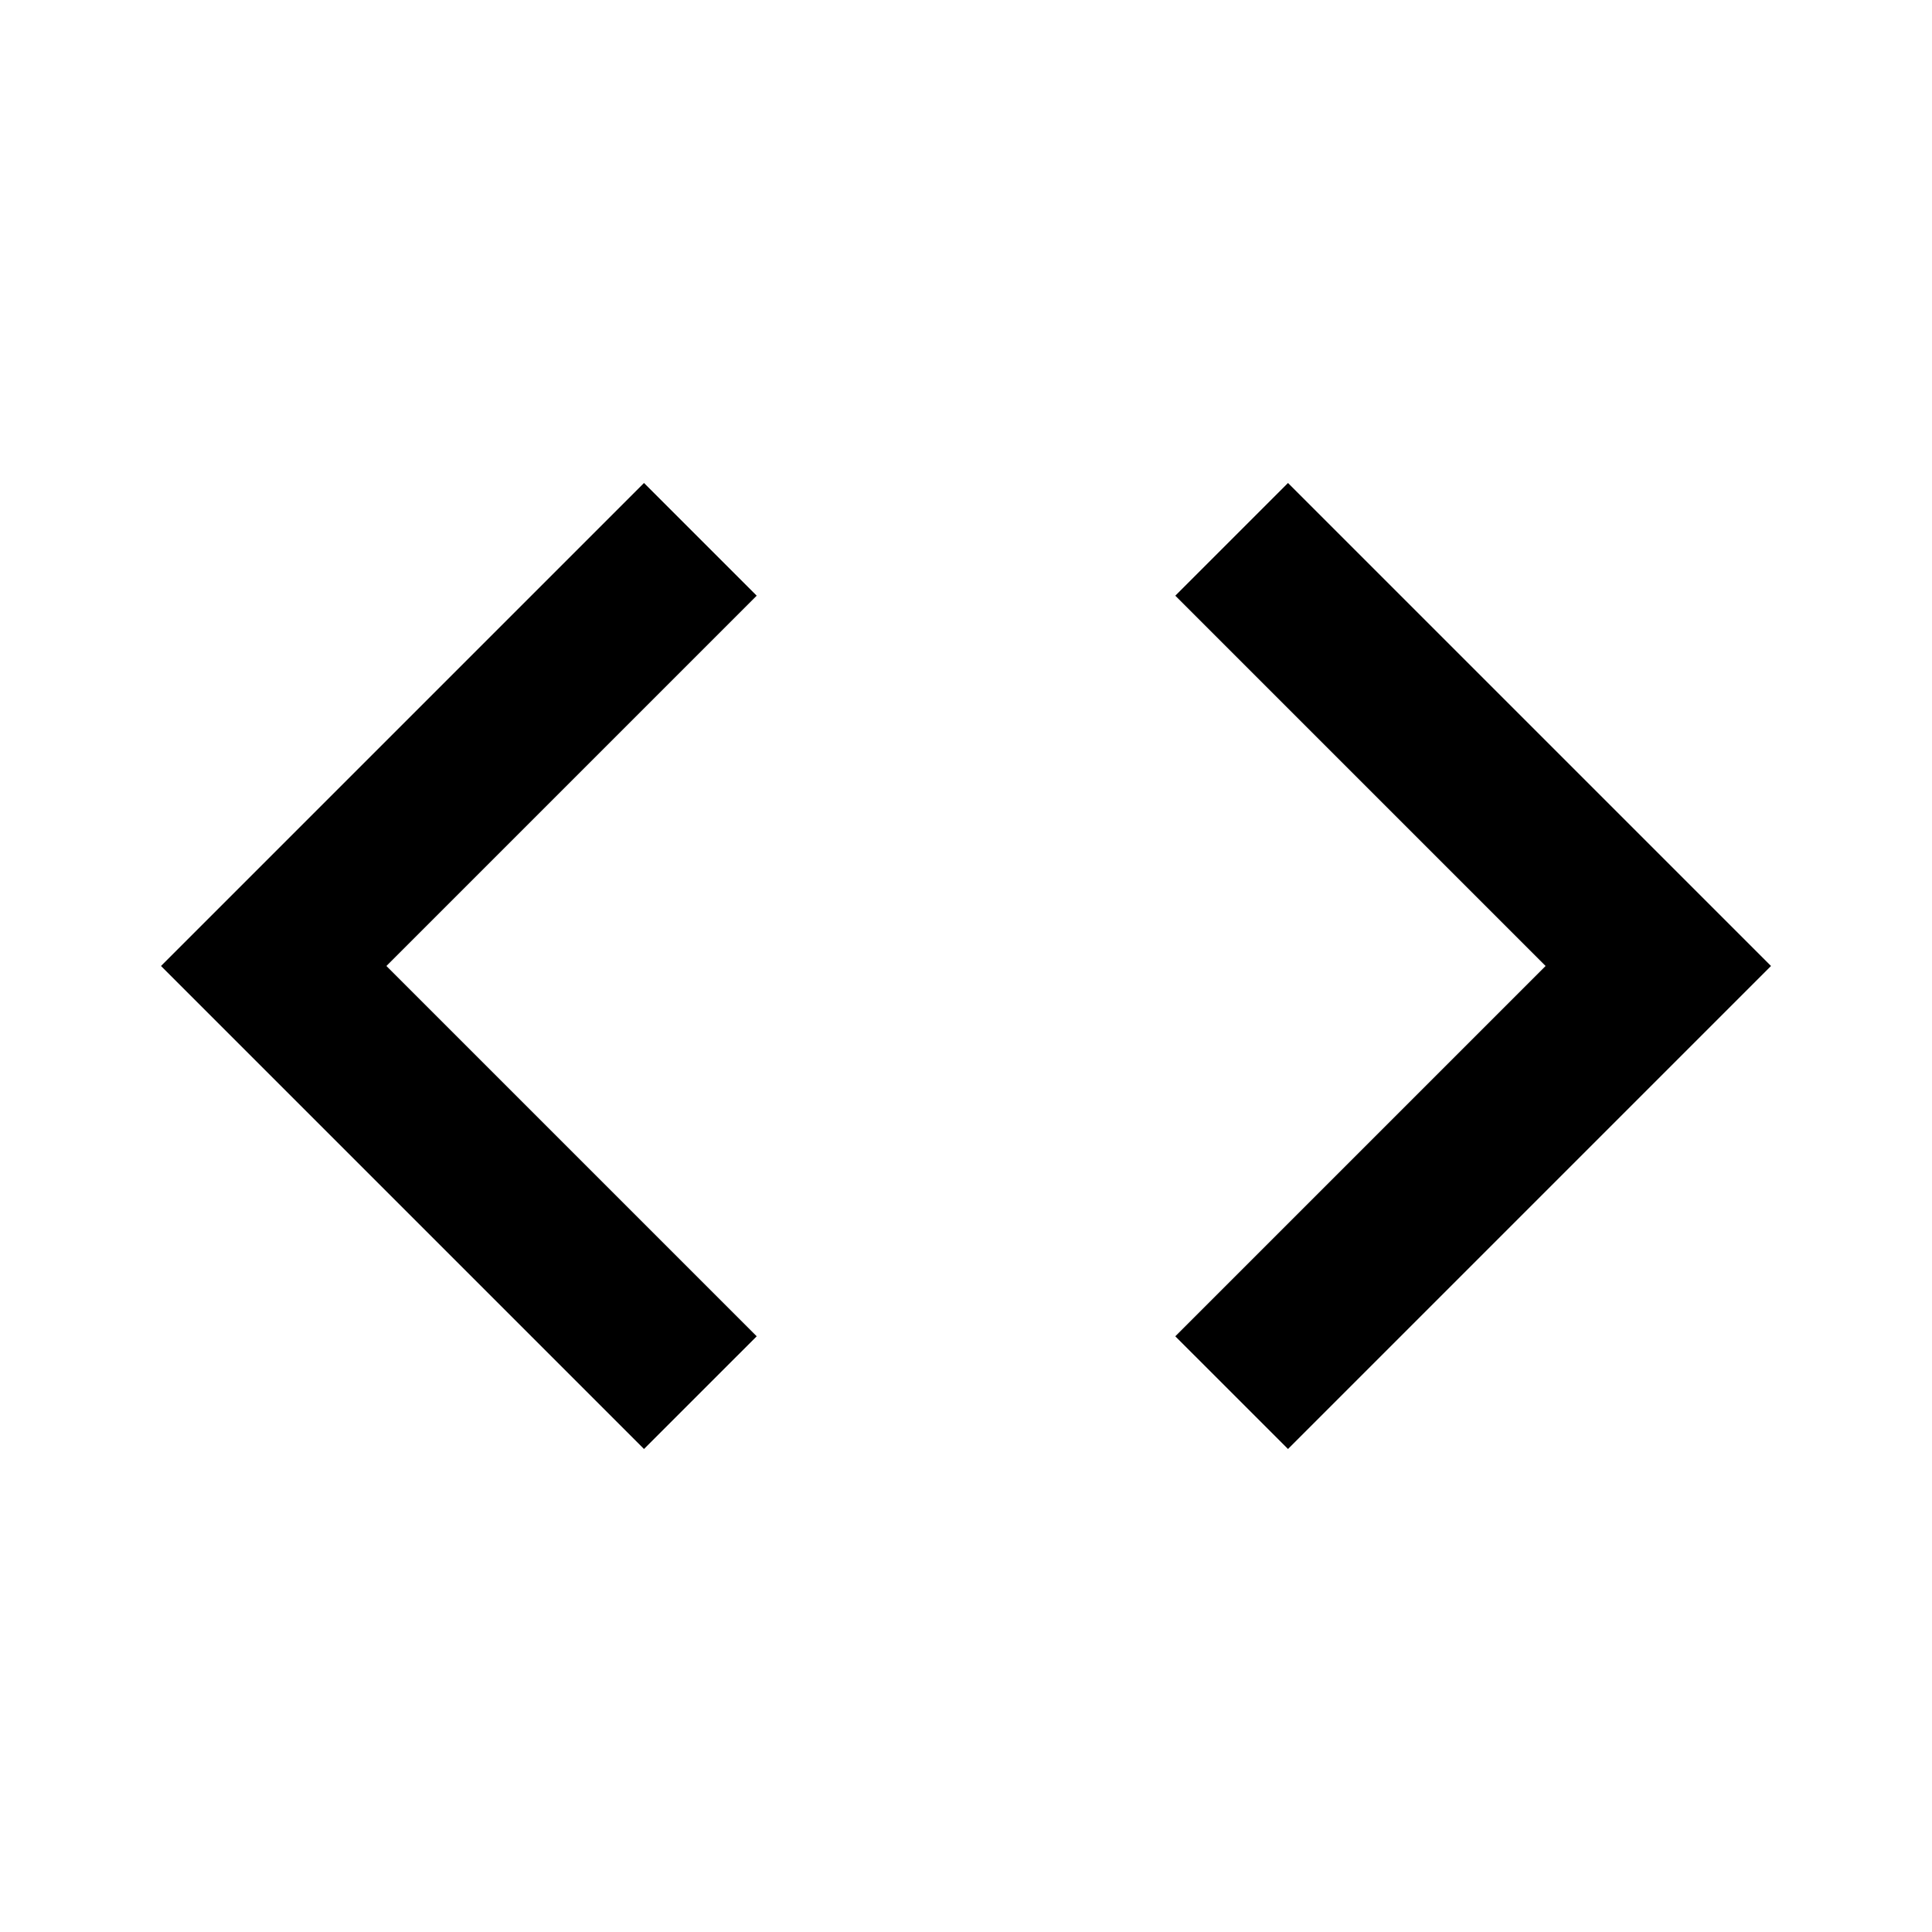
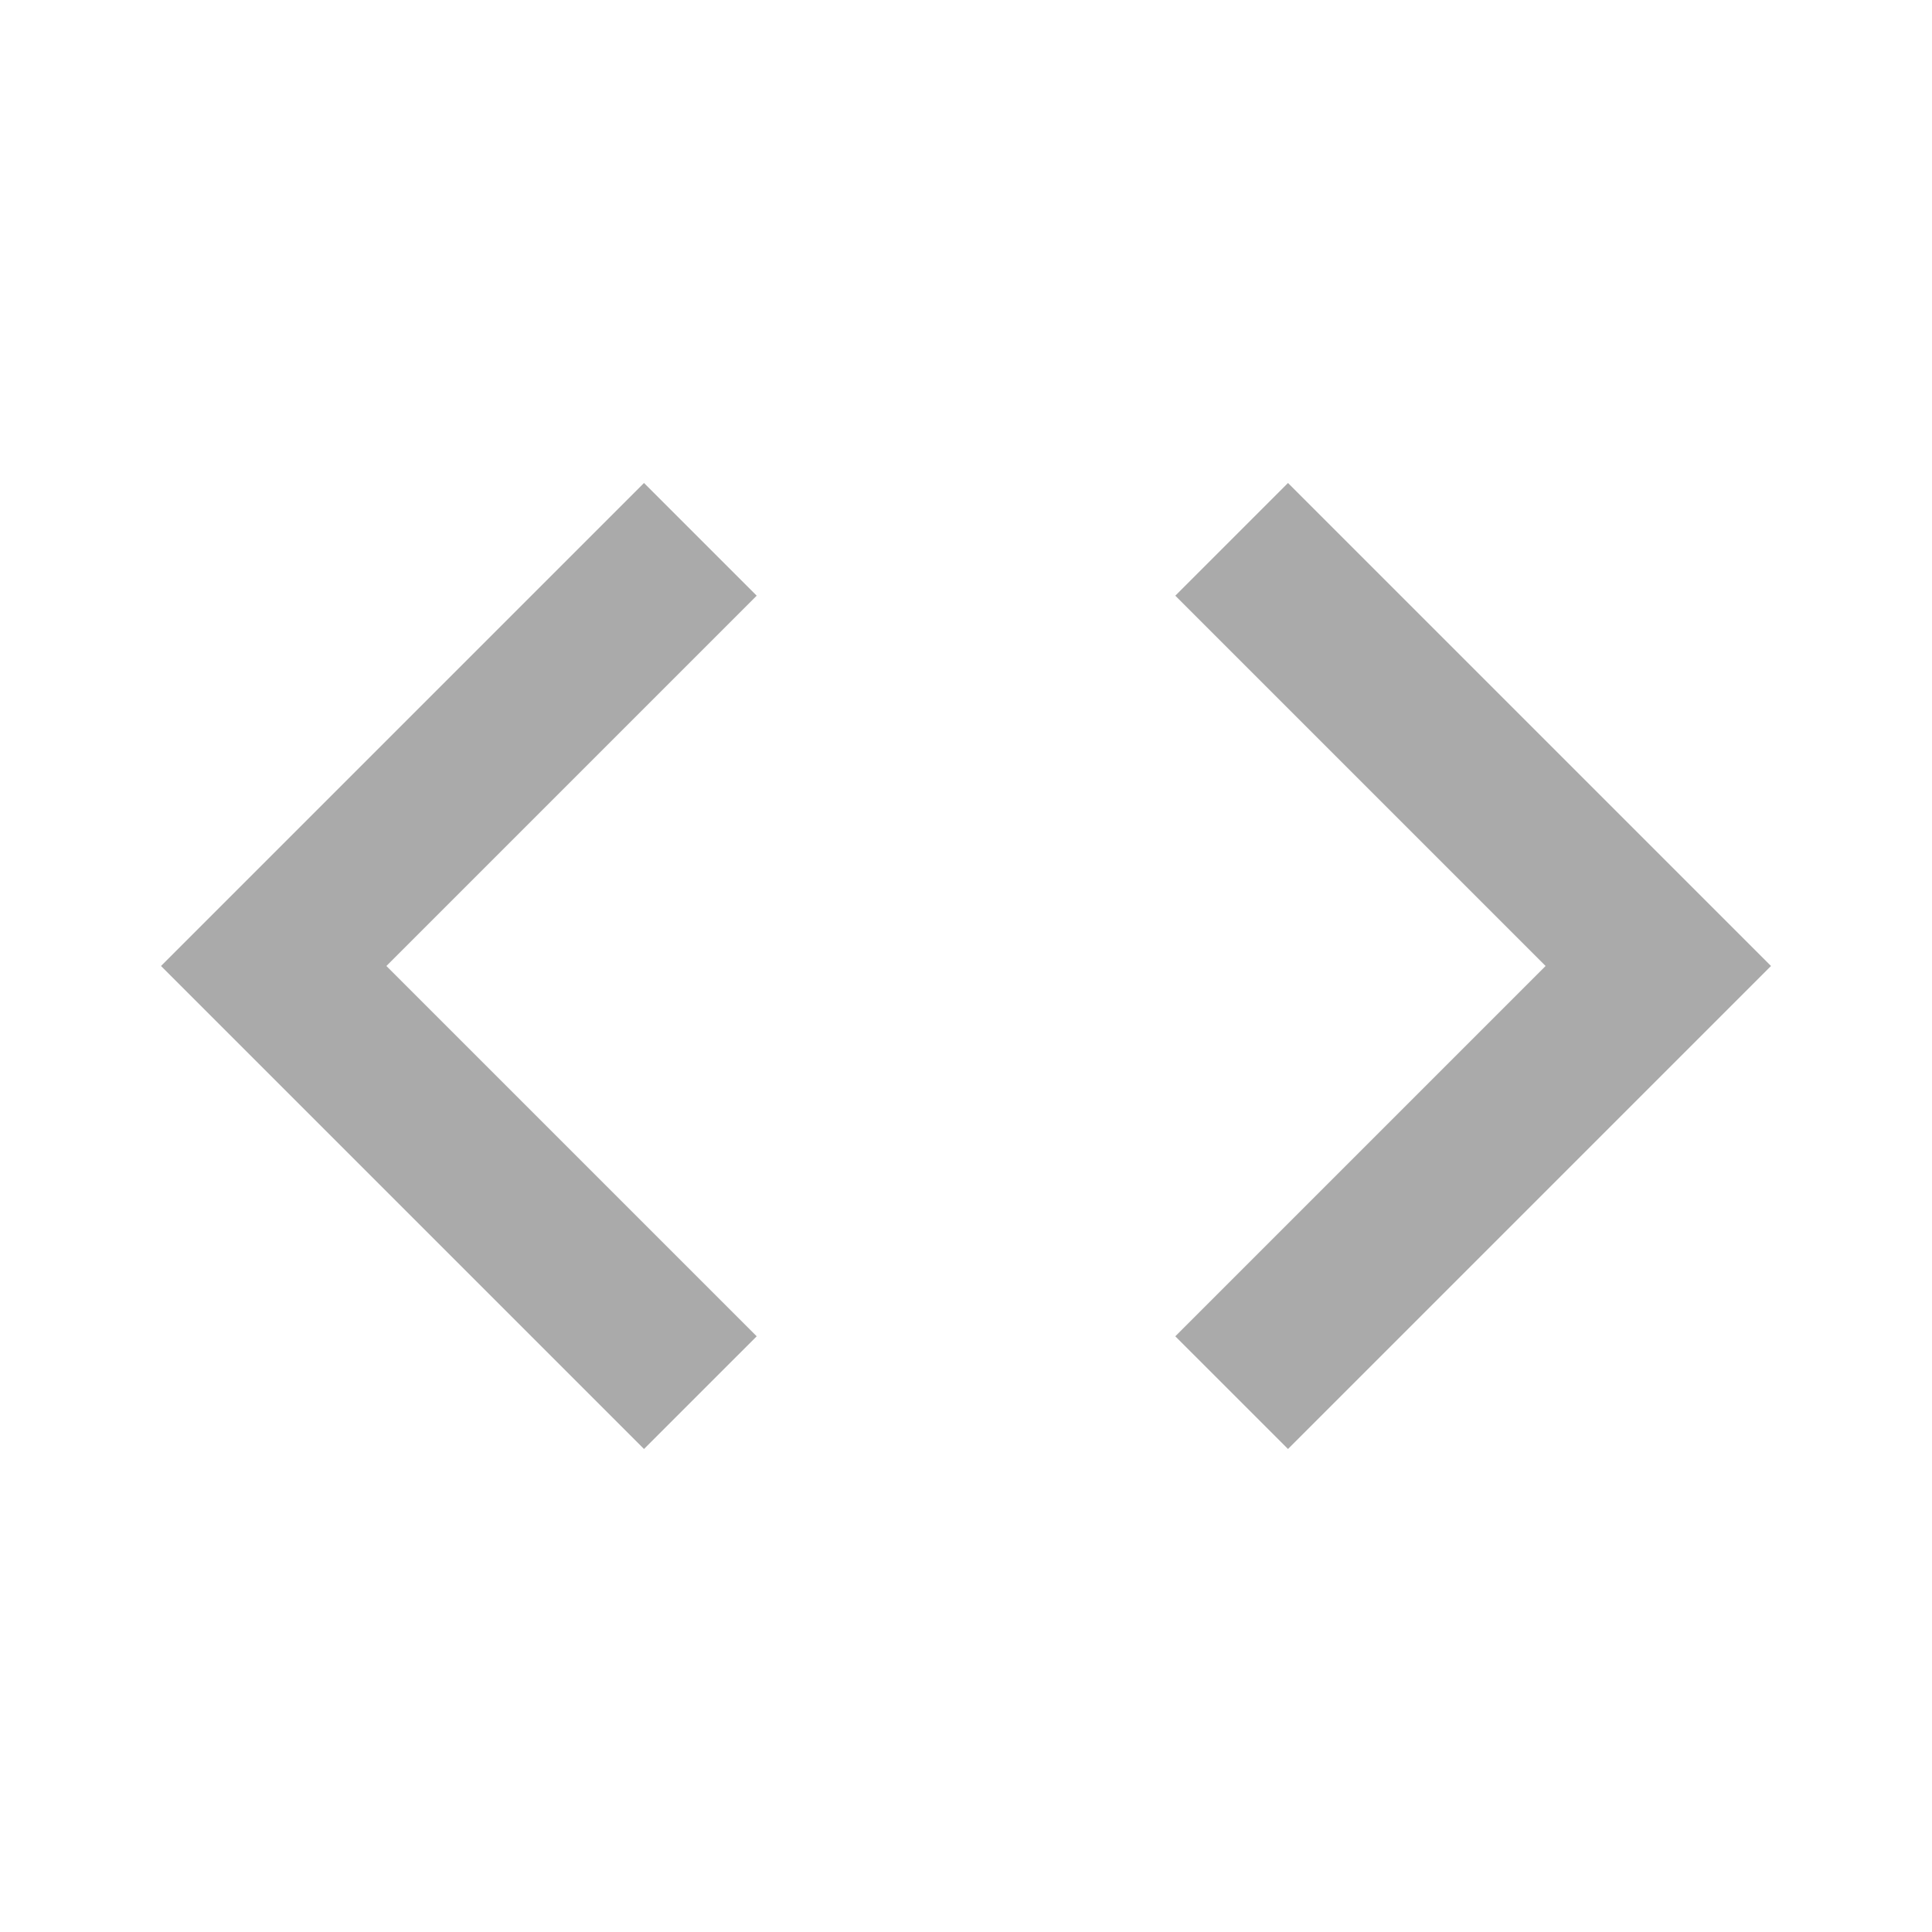
- <svg xmlns="http://www.w3.org/2000/svg" height="24px" viewBox="0 0 24 24" width="24px" fill="#000000">
+ <svg xmlns="http://www.w3.org/2000/svg" height="24px" viewBox="0 0 24 24" width="24px" fill="#aaaaaa">
  <path d="M0 0h24v24H0V0z" fill="none" />
  <path d="M9.4 16.6L4.8 12l4.6-4.6L8 6l-6 6 6 6 1.4-1.4zm5.2 0l4.6-4.6-4.6-4.6L16 6l6 6-6 6-1.4-1.4z" />
</svg>
